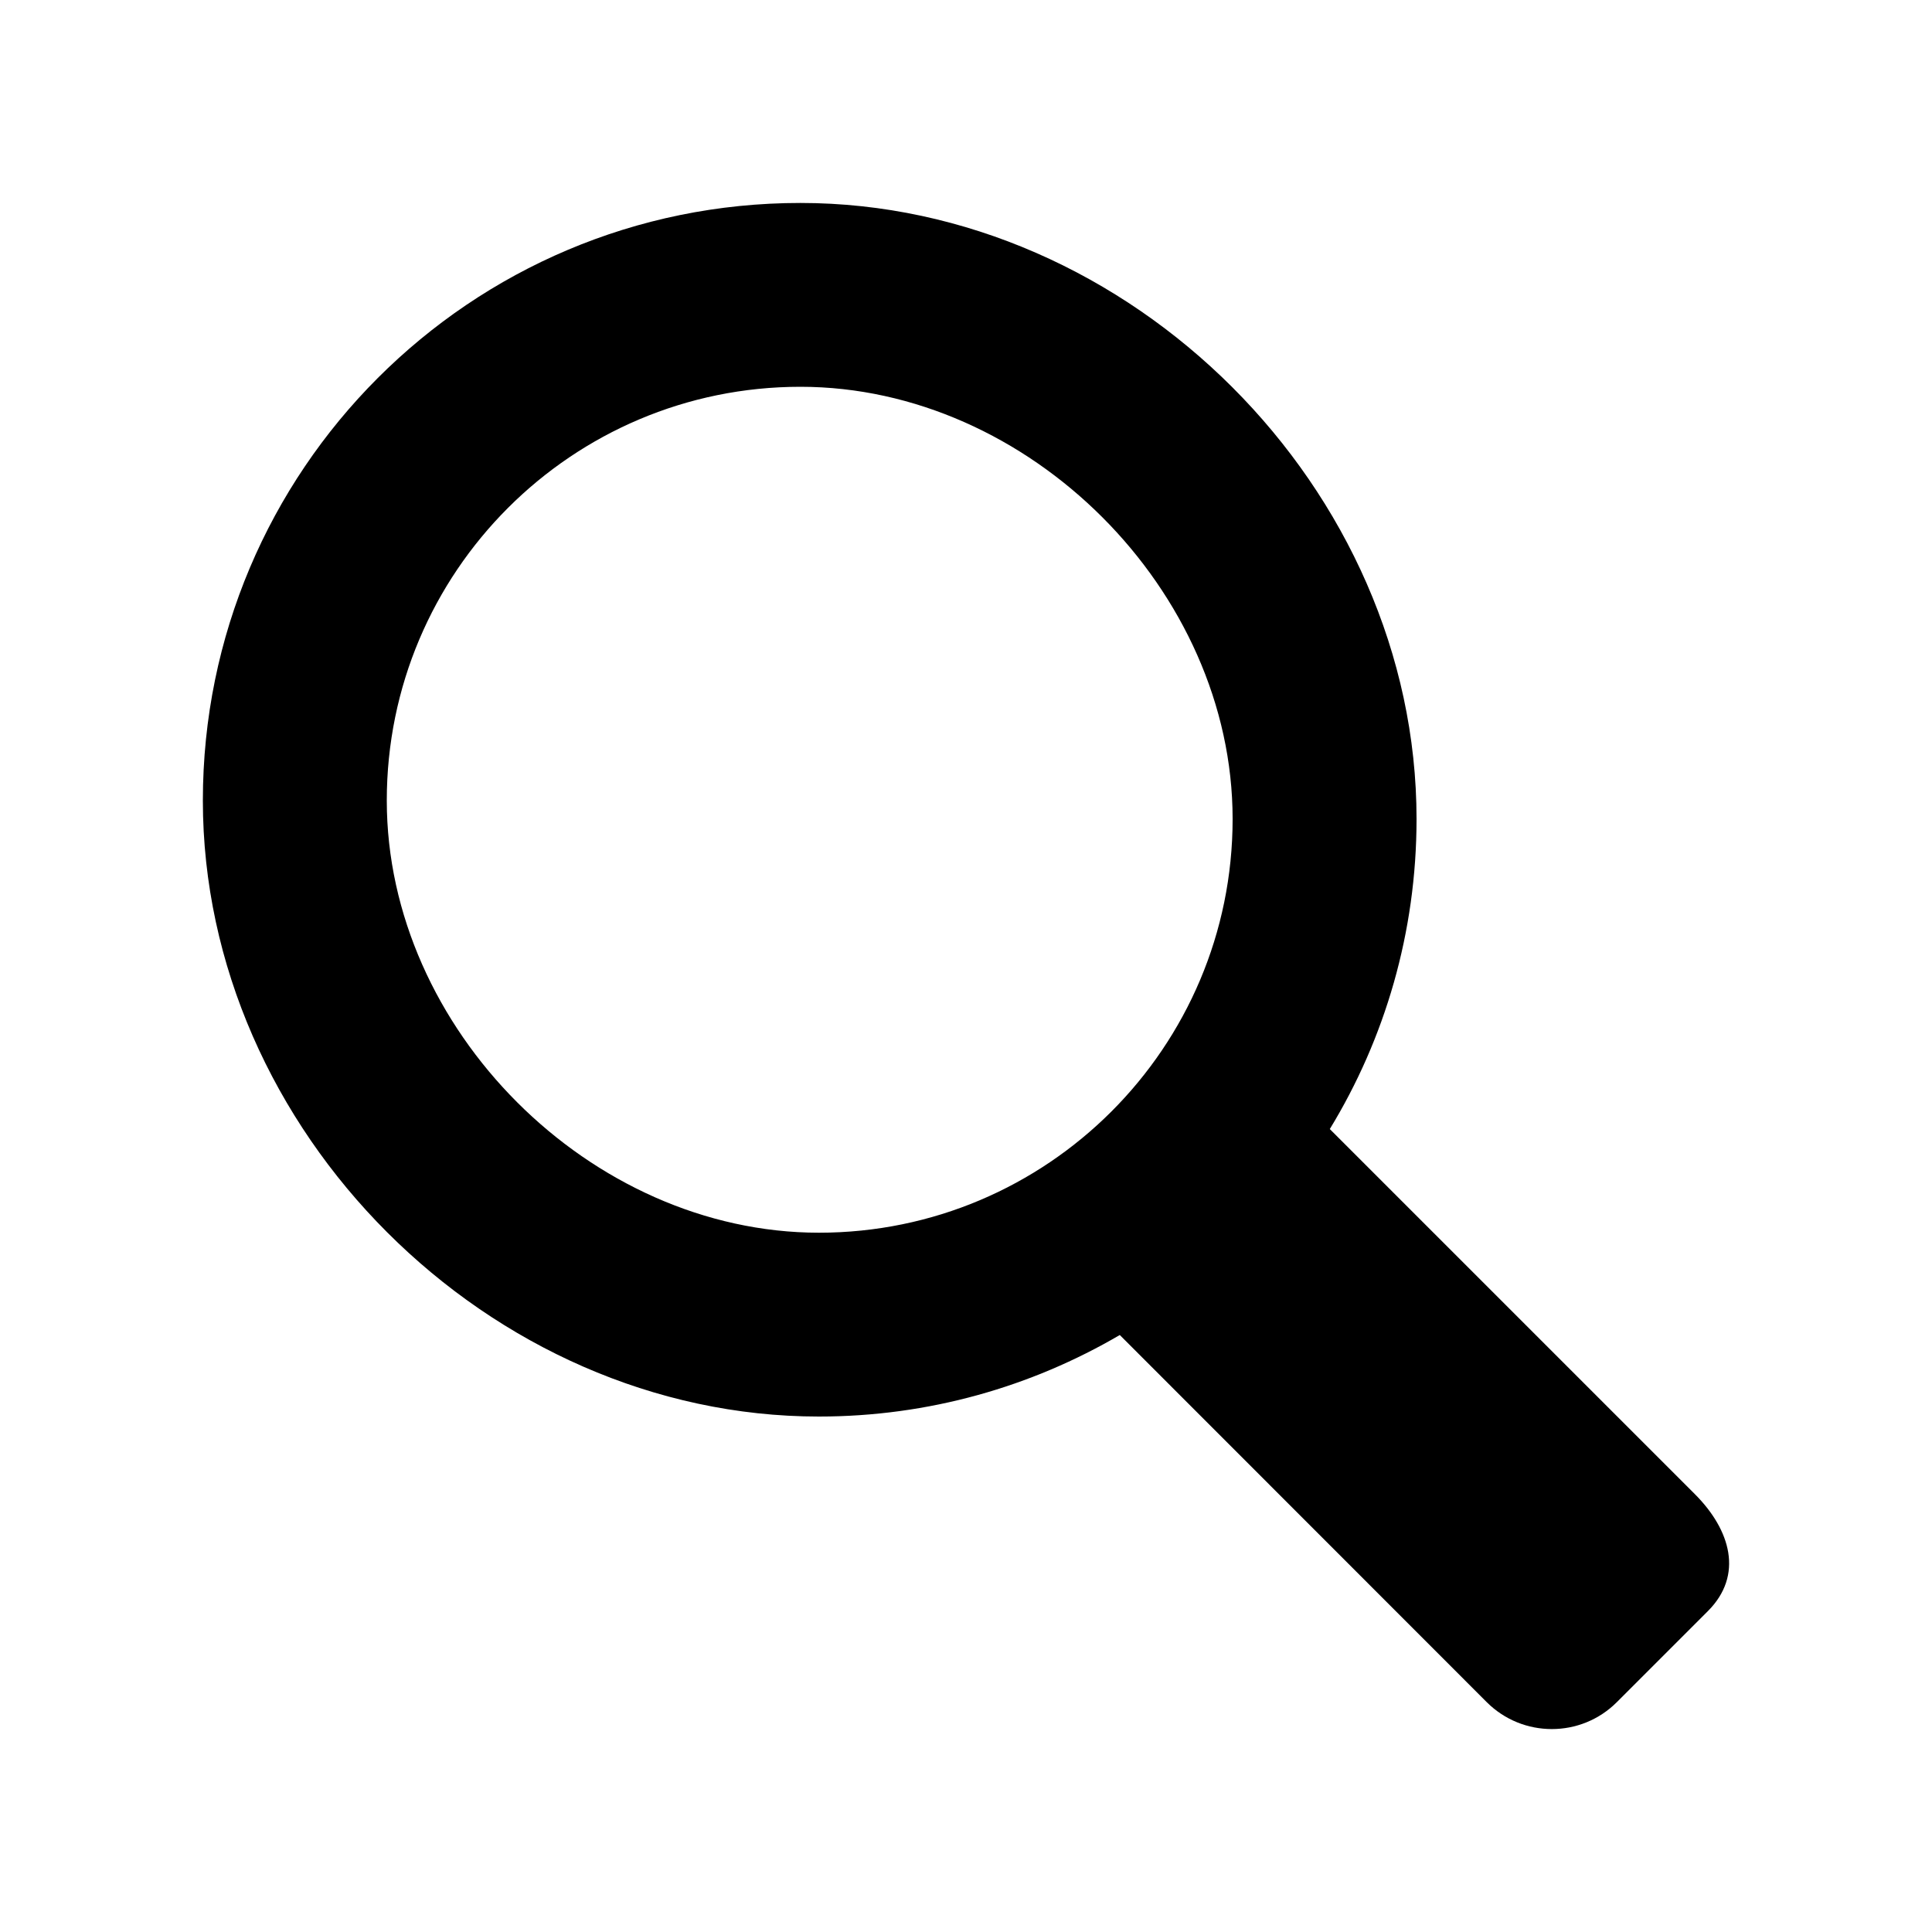
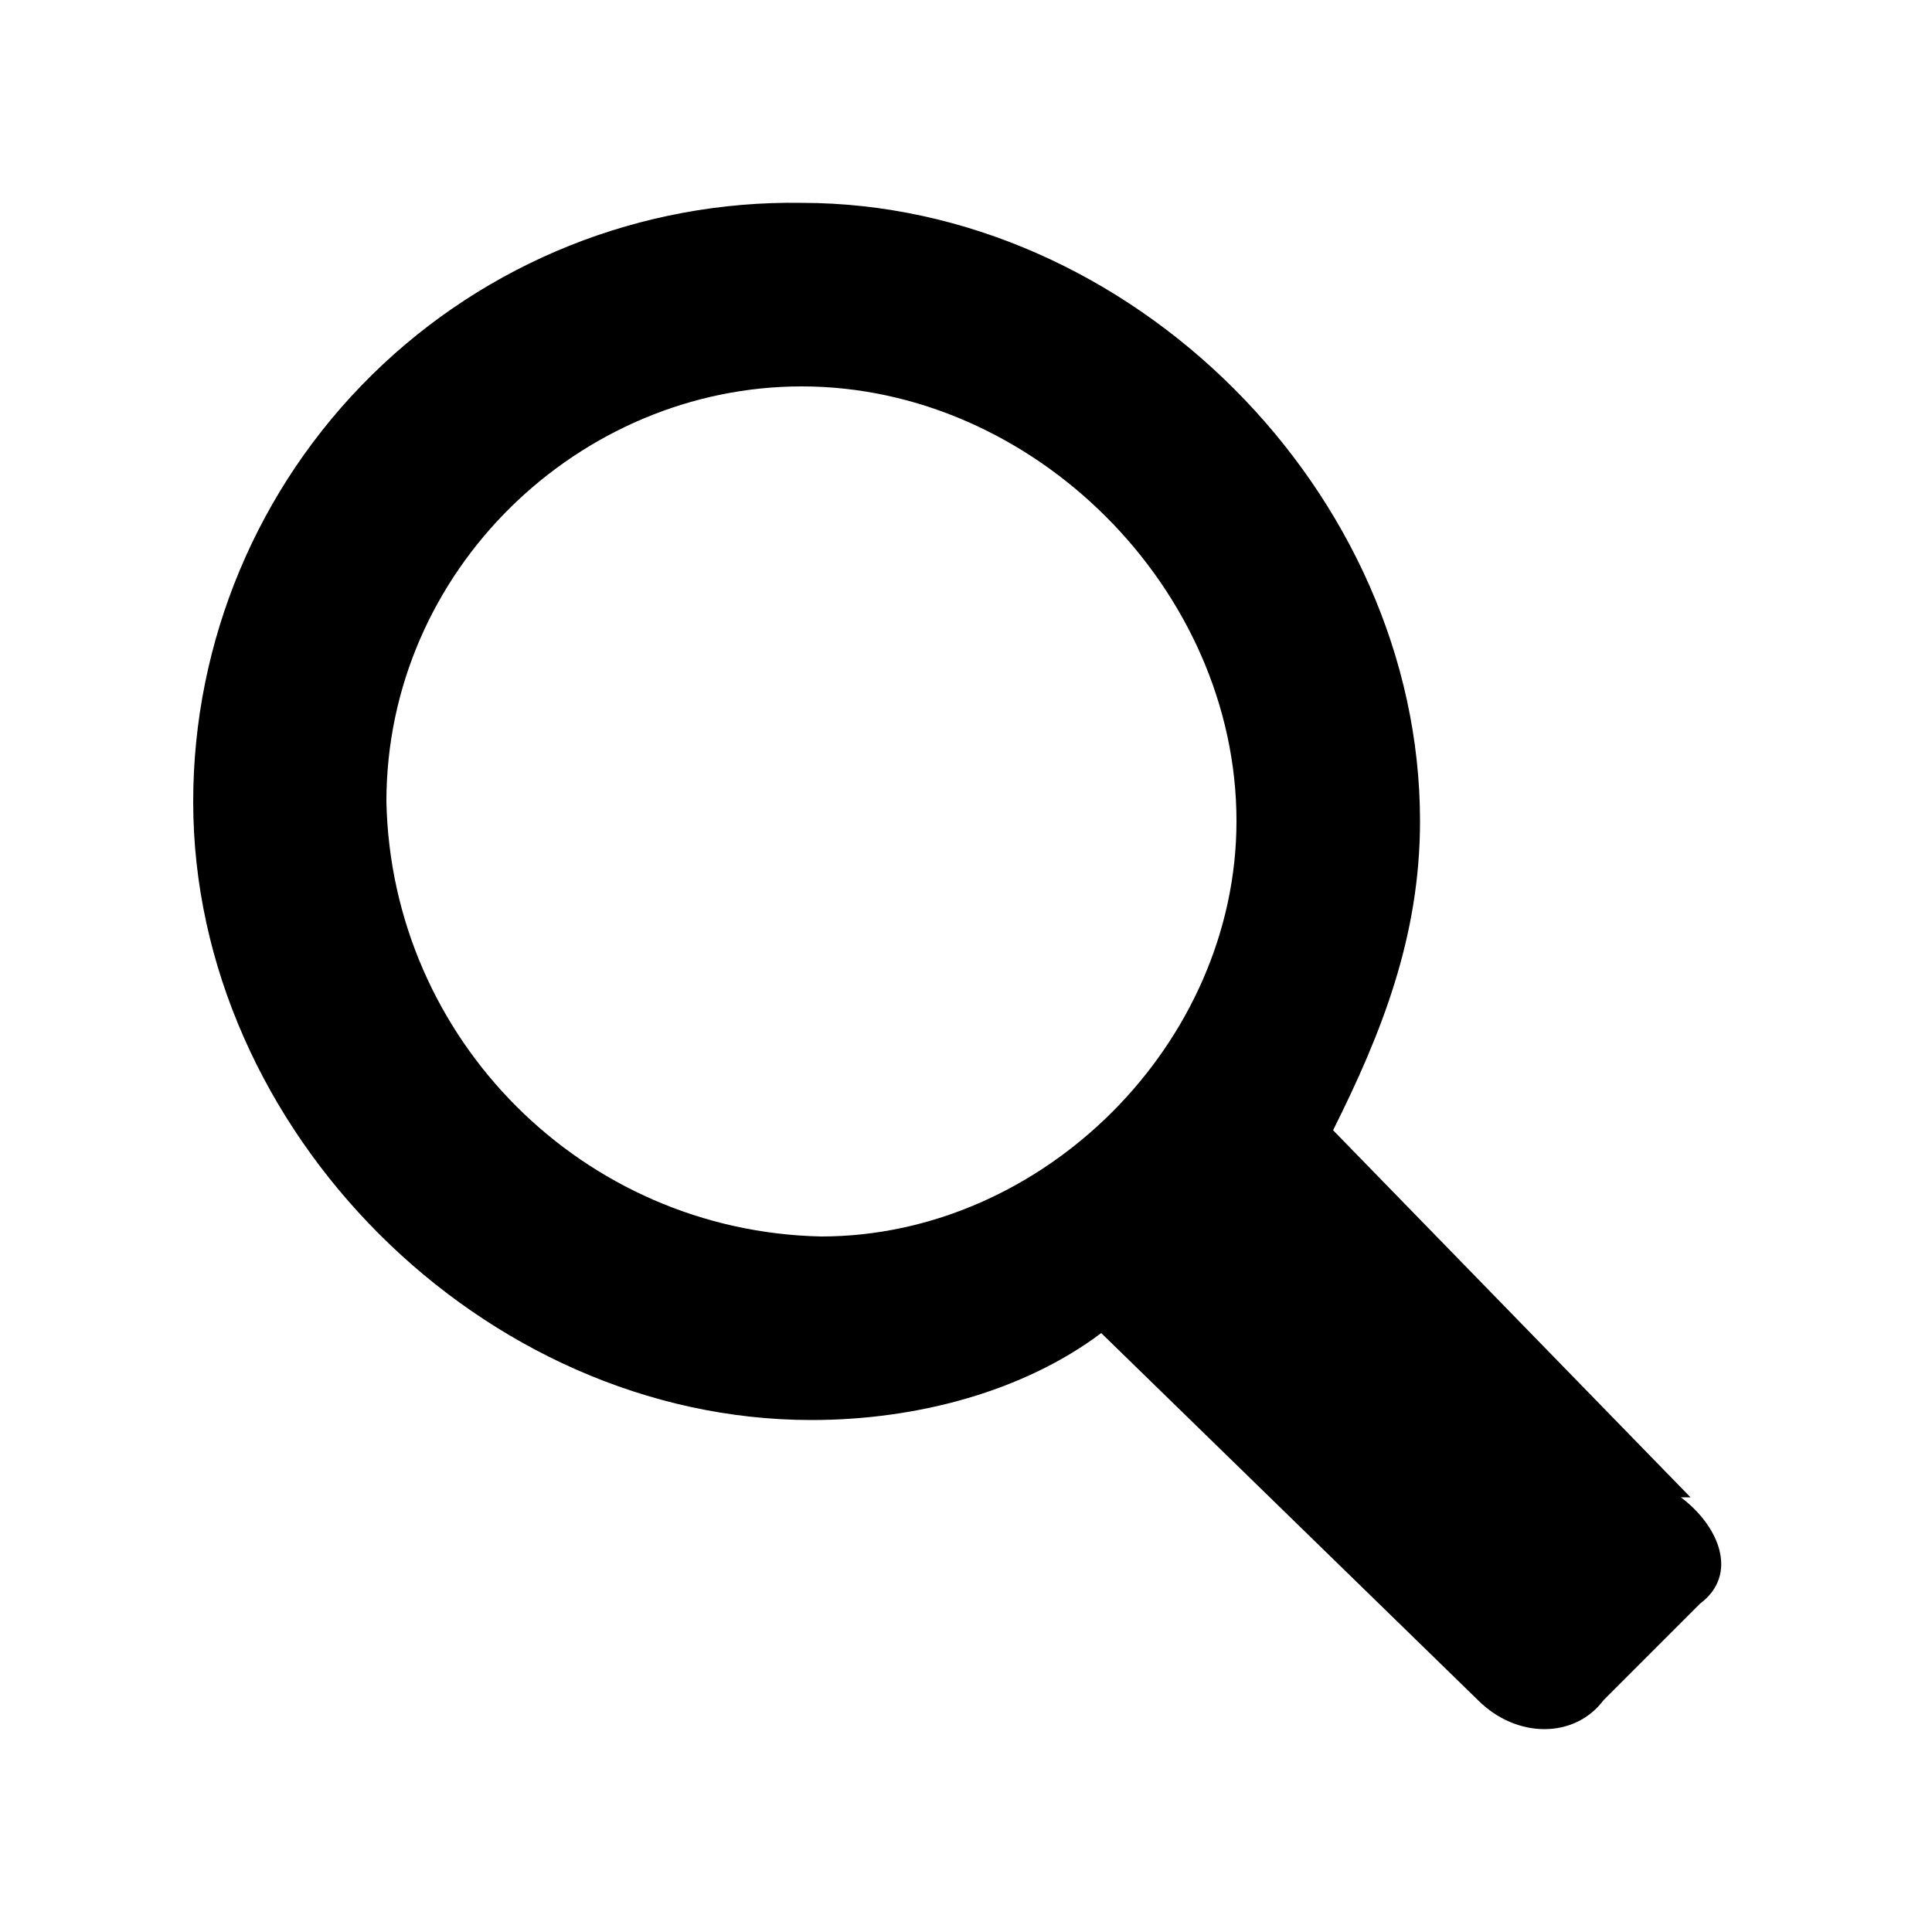
- <svg xmlns="http://www.w3.org/2000/svg" version="1.1" id="Magnifying_glass" x="0px" y="0px" viewBox="0 0 20 20" enable-background="new 0 0 20 20" xml:space="preserve">
-   <path d="M17.545,15.467l-3.779-3.779c0.57-0.935,0.898-2.035,0.898-3.21c0-3.417-2.961-6.377-6.378-6.377  C4.869,2.1,2.1,4.87,2.1,8.287c0,3.416,2.961,6.377,6.377,6.377c1.137,0,2.2-0.309,3.115-0.844l3.799,3.801  c0.372,0.371,0.975,0.371,1.346,0l0.943-0.943C18.051,16.307,17.916,15.838,17.545,15.467z M4.004,8.287  c0-2.366,1.917-4.283,4.282-4.283c2.366,0,4.474,2.107,4.474,4.474c0,2.365-1.918,4.283-4.283,4.283  C6.111,12.76,4.004,10.652,4.004,8.287z" />
+ <svg xmlns="http://www.w3.org/2000/svg" viewBox="0 0 20 20">
+   <path d="M17.5 15.5l-3.7-3.8c.5-1 .9-2 .9-3.2 0-3.4-3-6.4-6.4-6.4A6.2 6.2 0 0 0 2 8.3c0 3.4 3 6.4 6.4 6.4 1.1 0 2.2-.3 3-.9l3.9 3.8c.4.4 1 .4 1.3 0l1-1c.4-.3.2-.8-.2-1.1zM4 8.3C4 5.9 6 4 8.3 4c2.4 0 4.5 2.1 4.5 4.5 0 2.3-2 4.3-4.3 4.3A4.6 4.6 0 0 1 4 8.3z" />
</svg>
